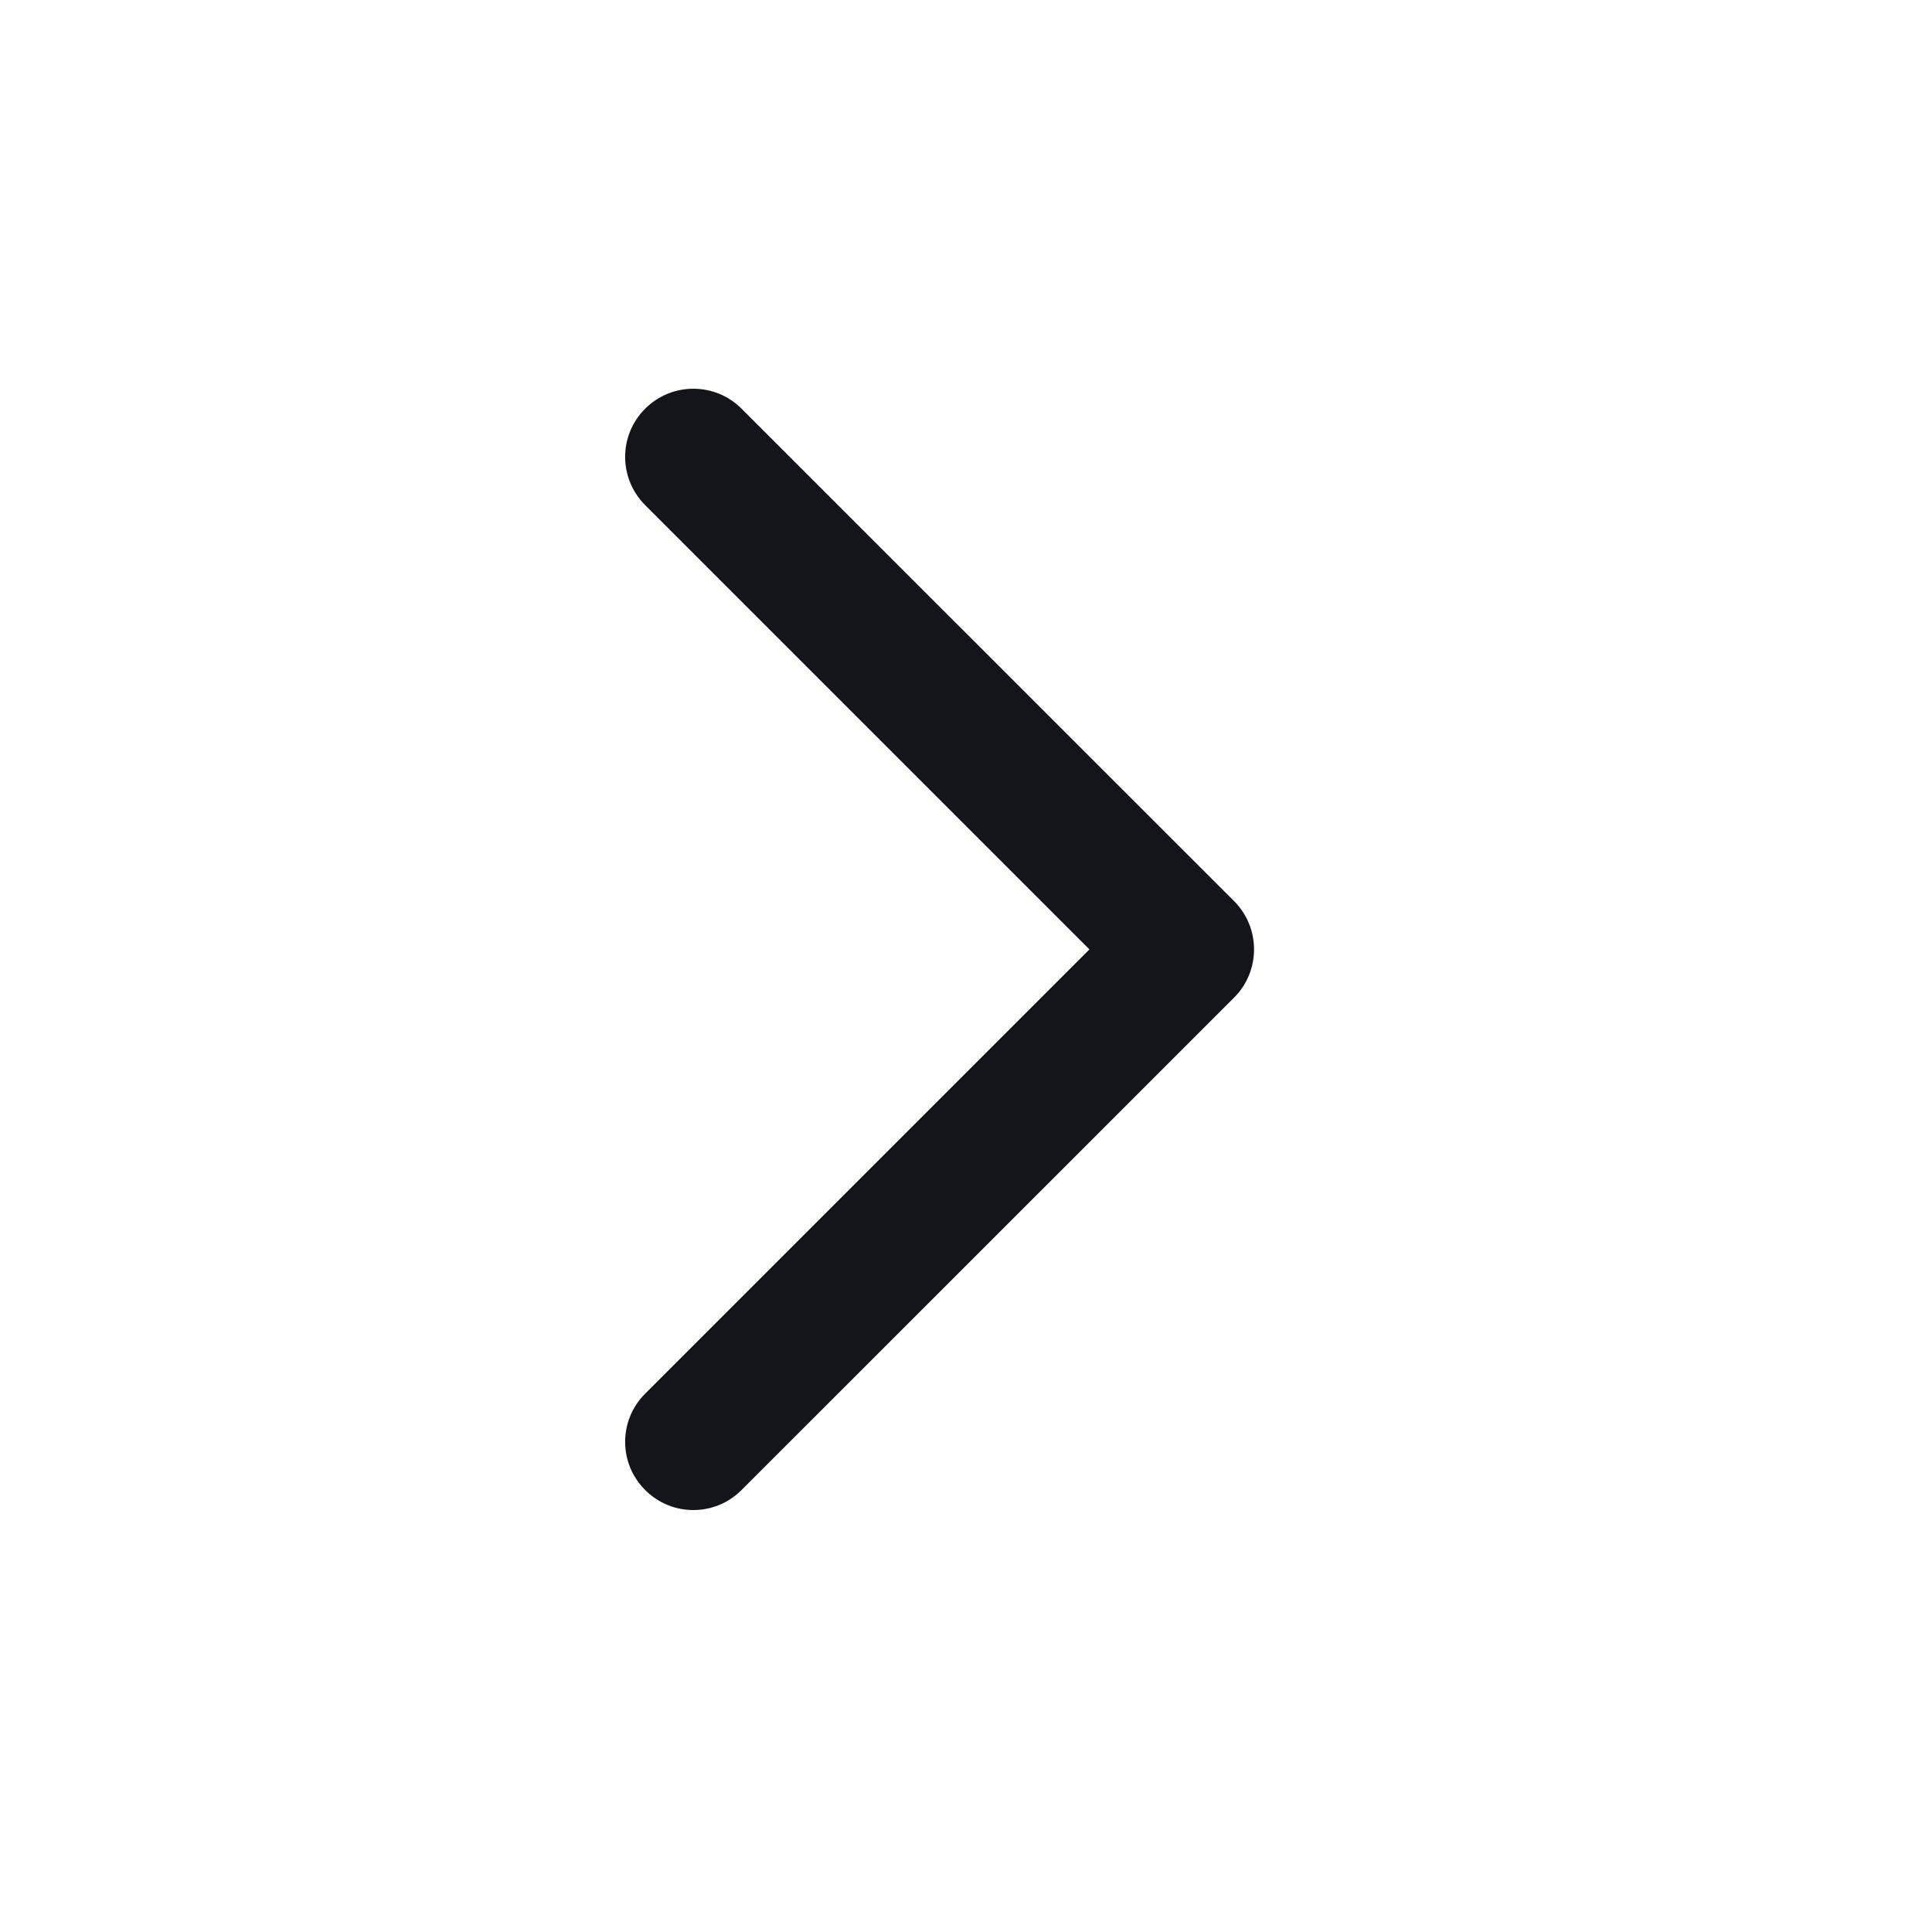
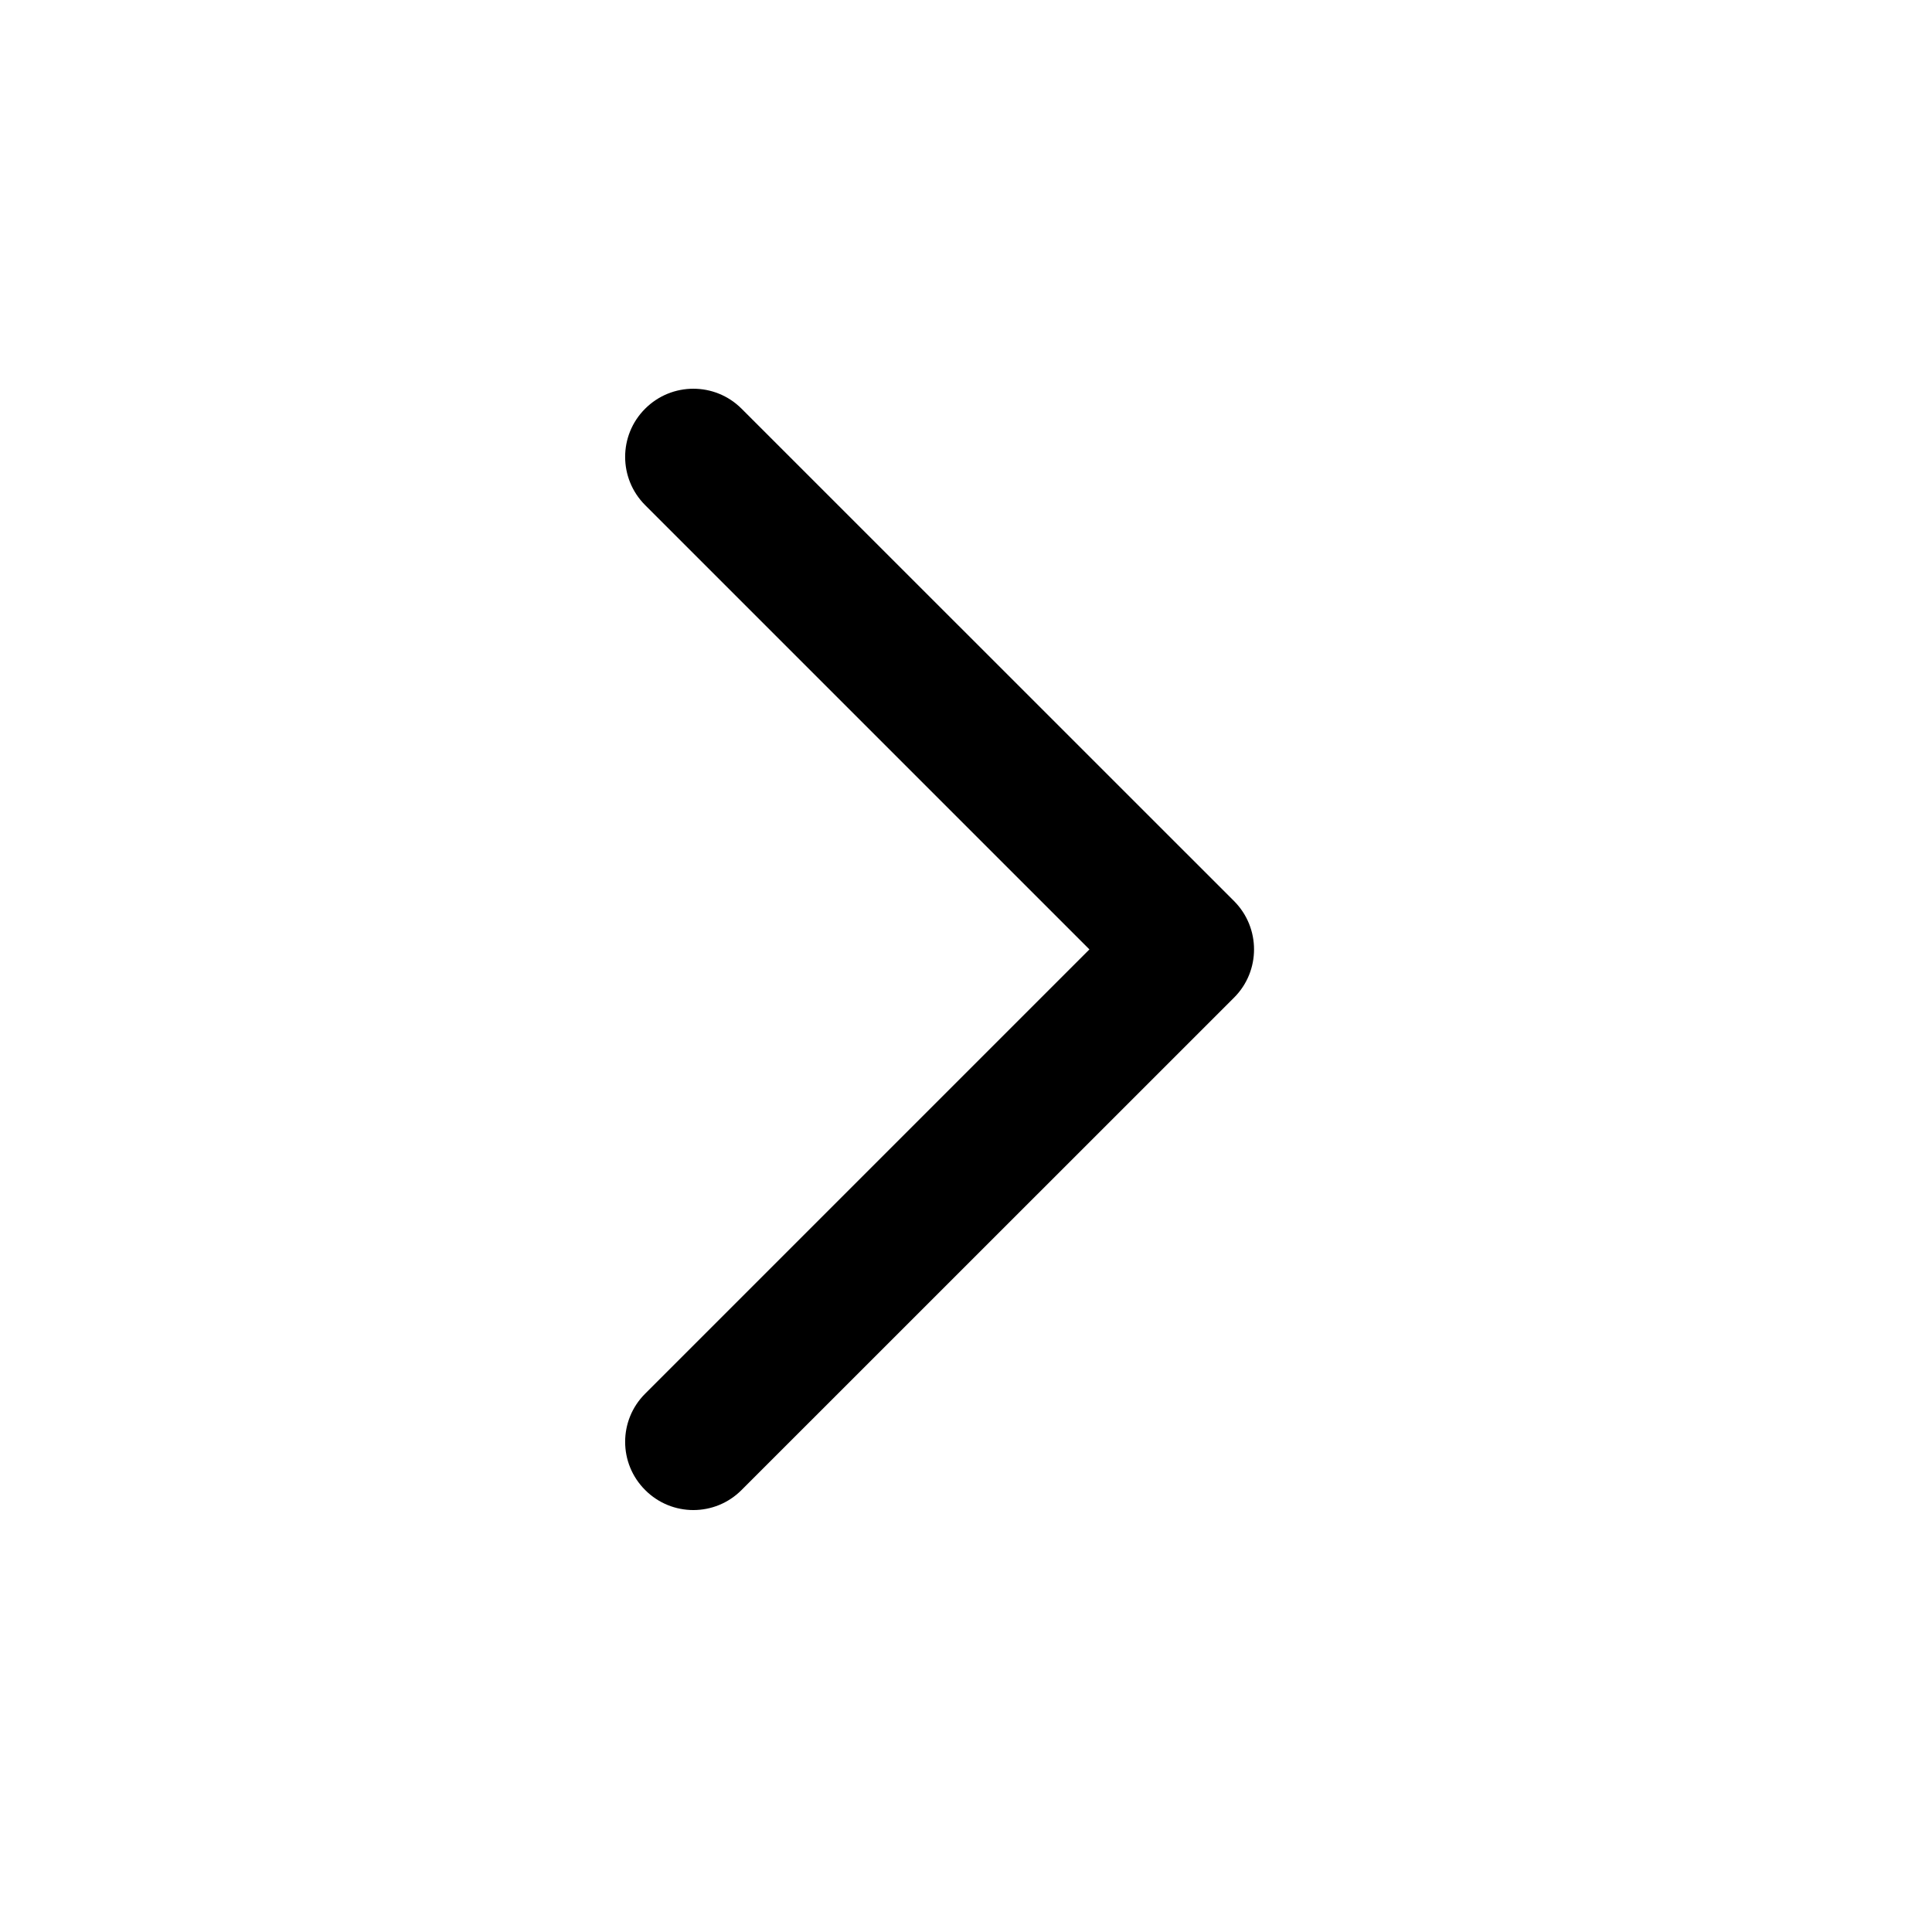
- <svg xmlns="http://www.w3.org/2000/svg" width="17" height="17" viewBox="0 0 17 17" fill="none">
-   <path d="M5.677 3.596C5.442 3.83 5.442 4.21 5.677 4.445L9.586 8.354L5.677 12.263C5.442 12.497 5.442 12.877 5.677 13.111C5.911 13.346 6.291 13.346 6.525 13.111L10.859 8.778C11.093 8.544 11.093 8.164 10.859 7.929L6.525 3.596C6.291 3.362 5.911 3.362 5.677 3.596Z" fill="#13151A" />
+ <svg xmlns="http://www.w3.org/2000/svg" viewBox="0 0 17 17" fill="none">
+   <path d="M5.677 3.596C5.442 3.83 5.442 4.21 5.677 4.445L9.586 8.354L5.677 12.263C5.442 12.497 5.442 12.877 5.677 13.111C5.911 13.346 6.291 13.346 6.525 13.111L10.859 8.778C11.093 8.544 11.093 8.164 10.859 7.929L6.525 3.596C6.291 3.362 5.911 3.362 5.677 3.596Z" fill="currentColor" />
</svg>
